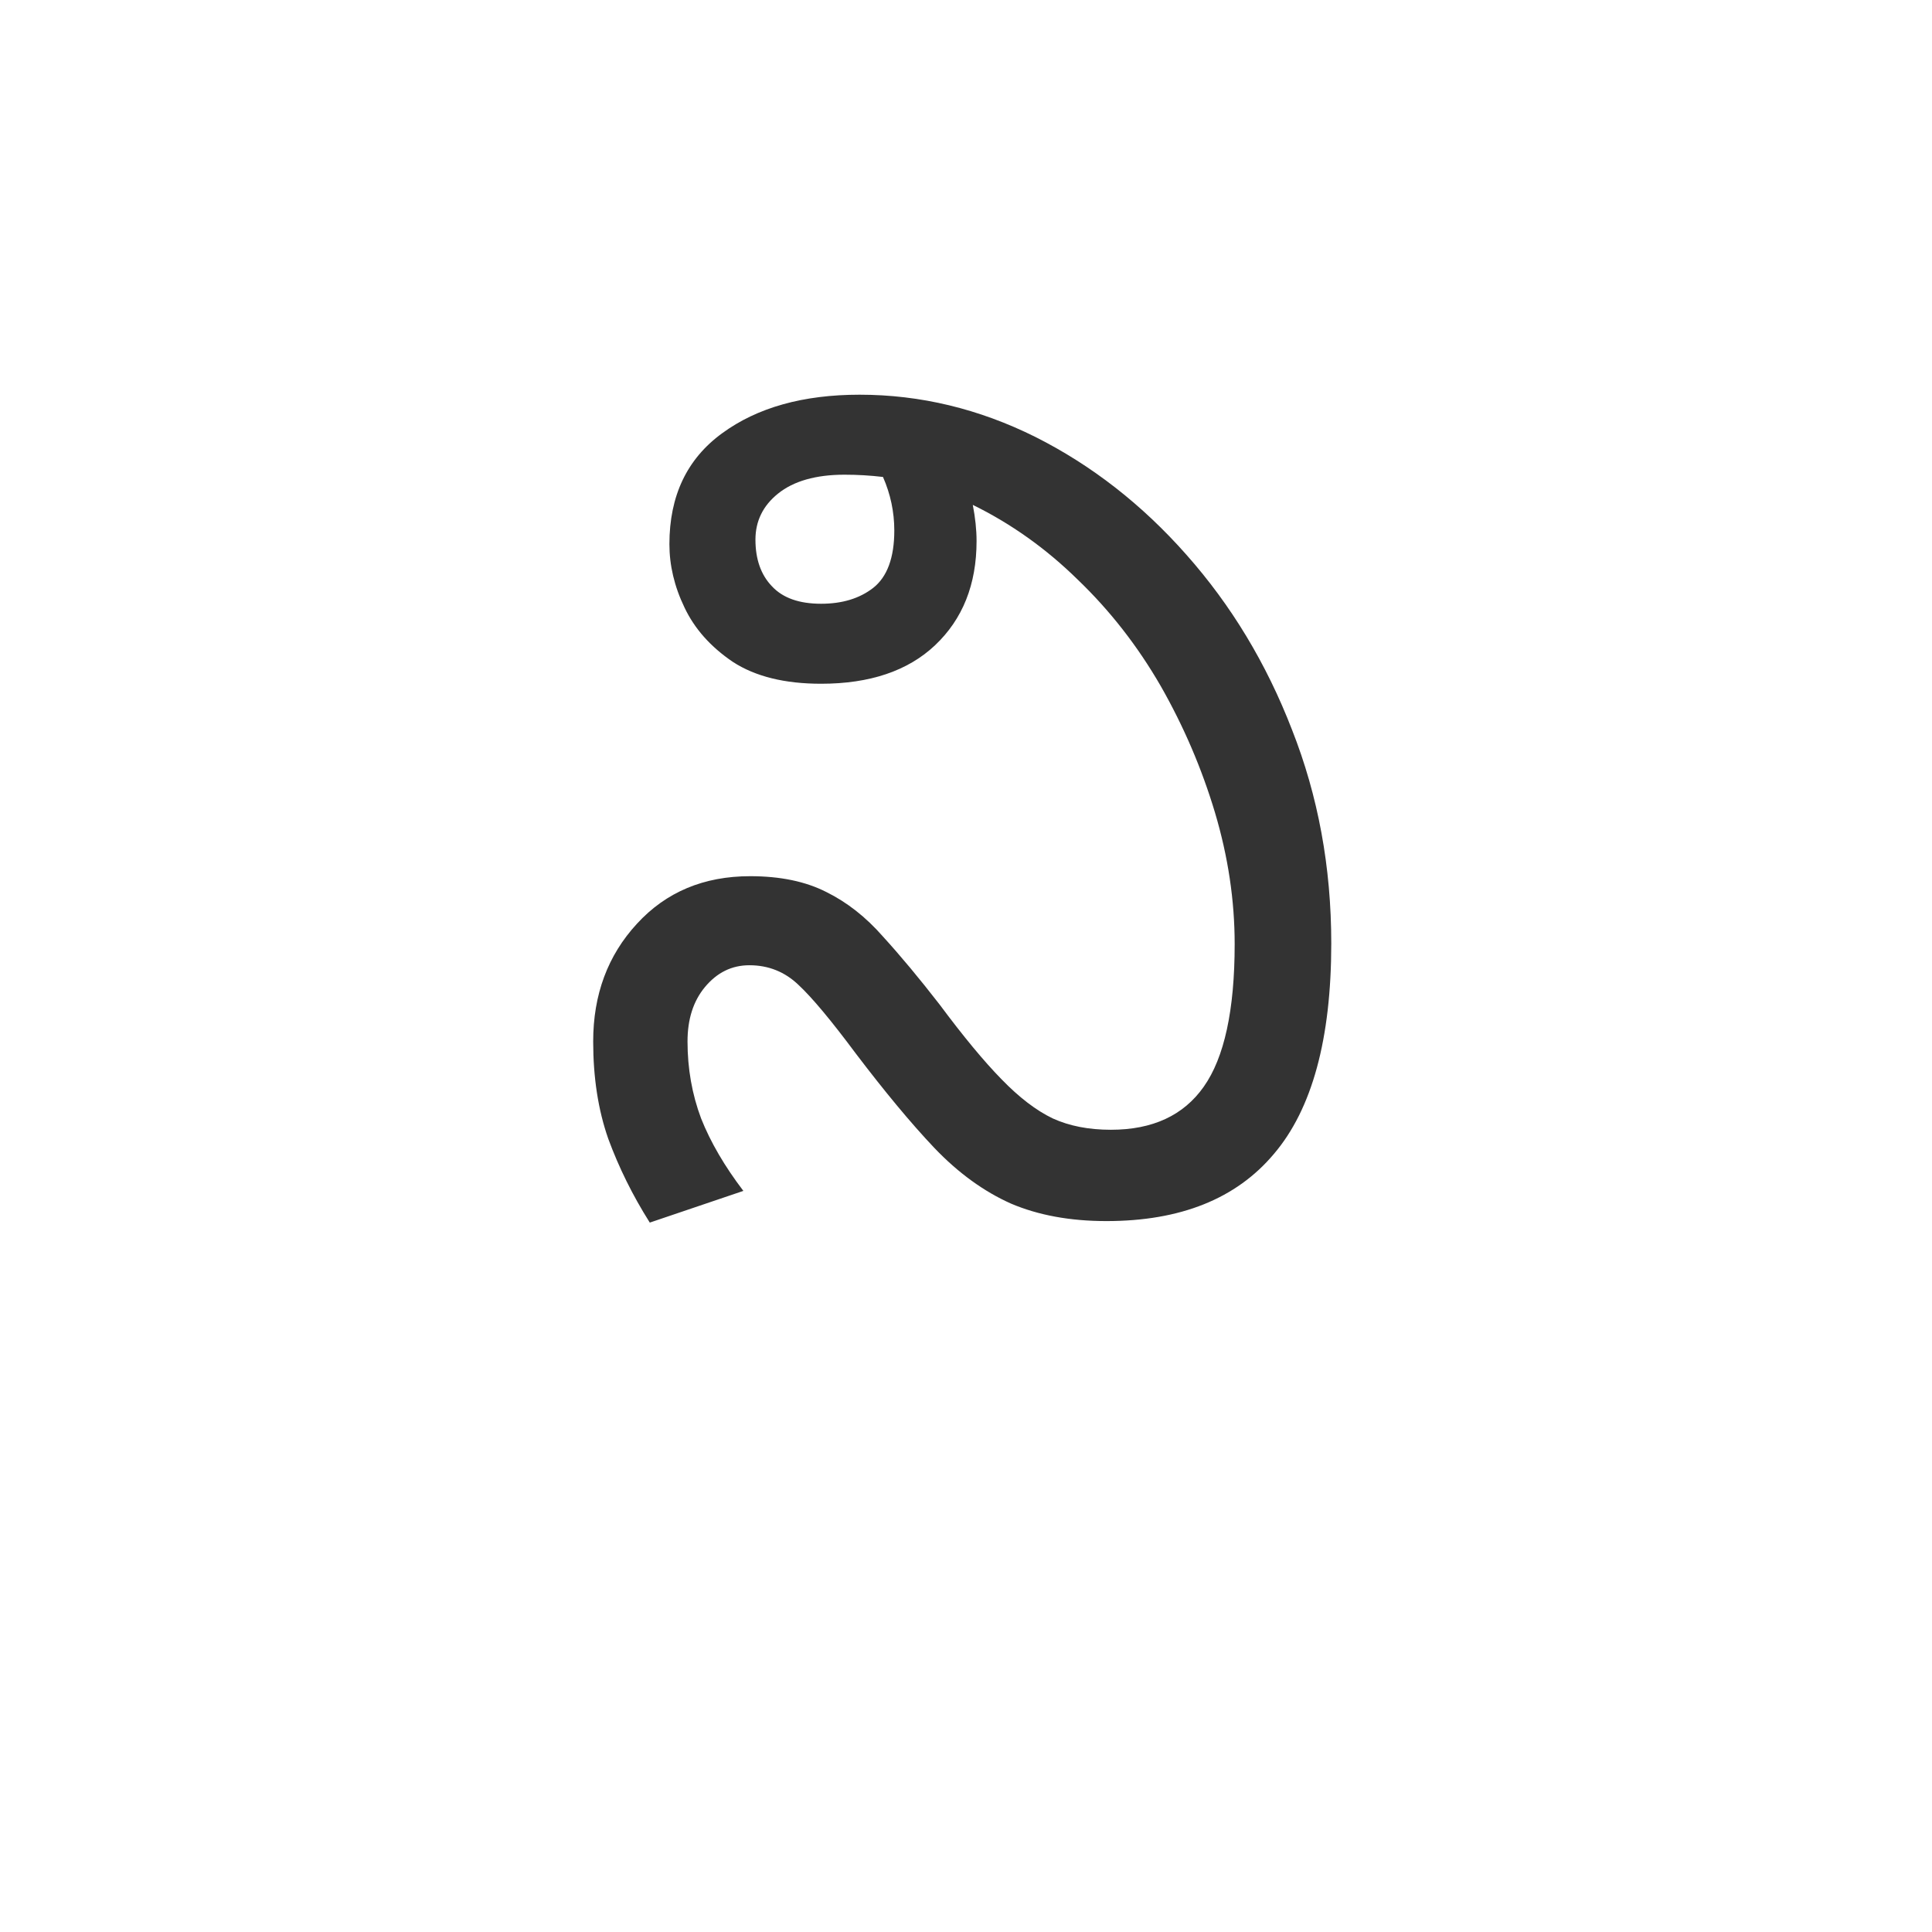
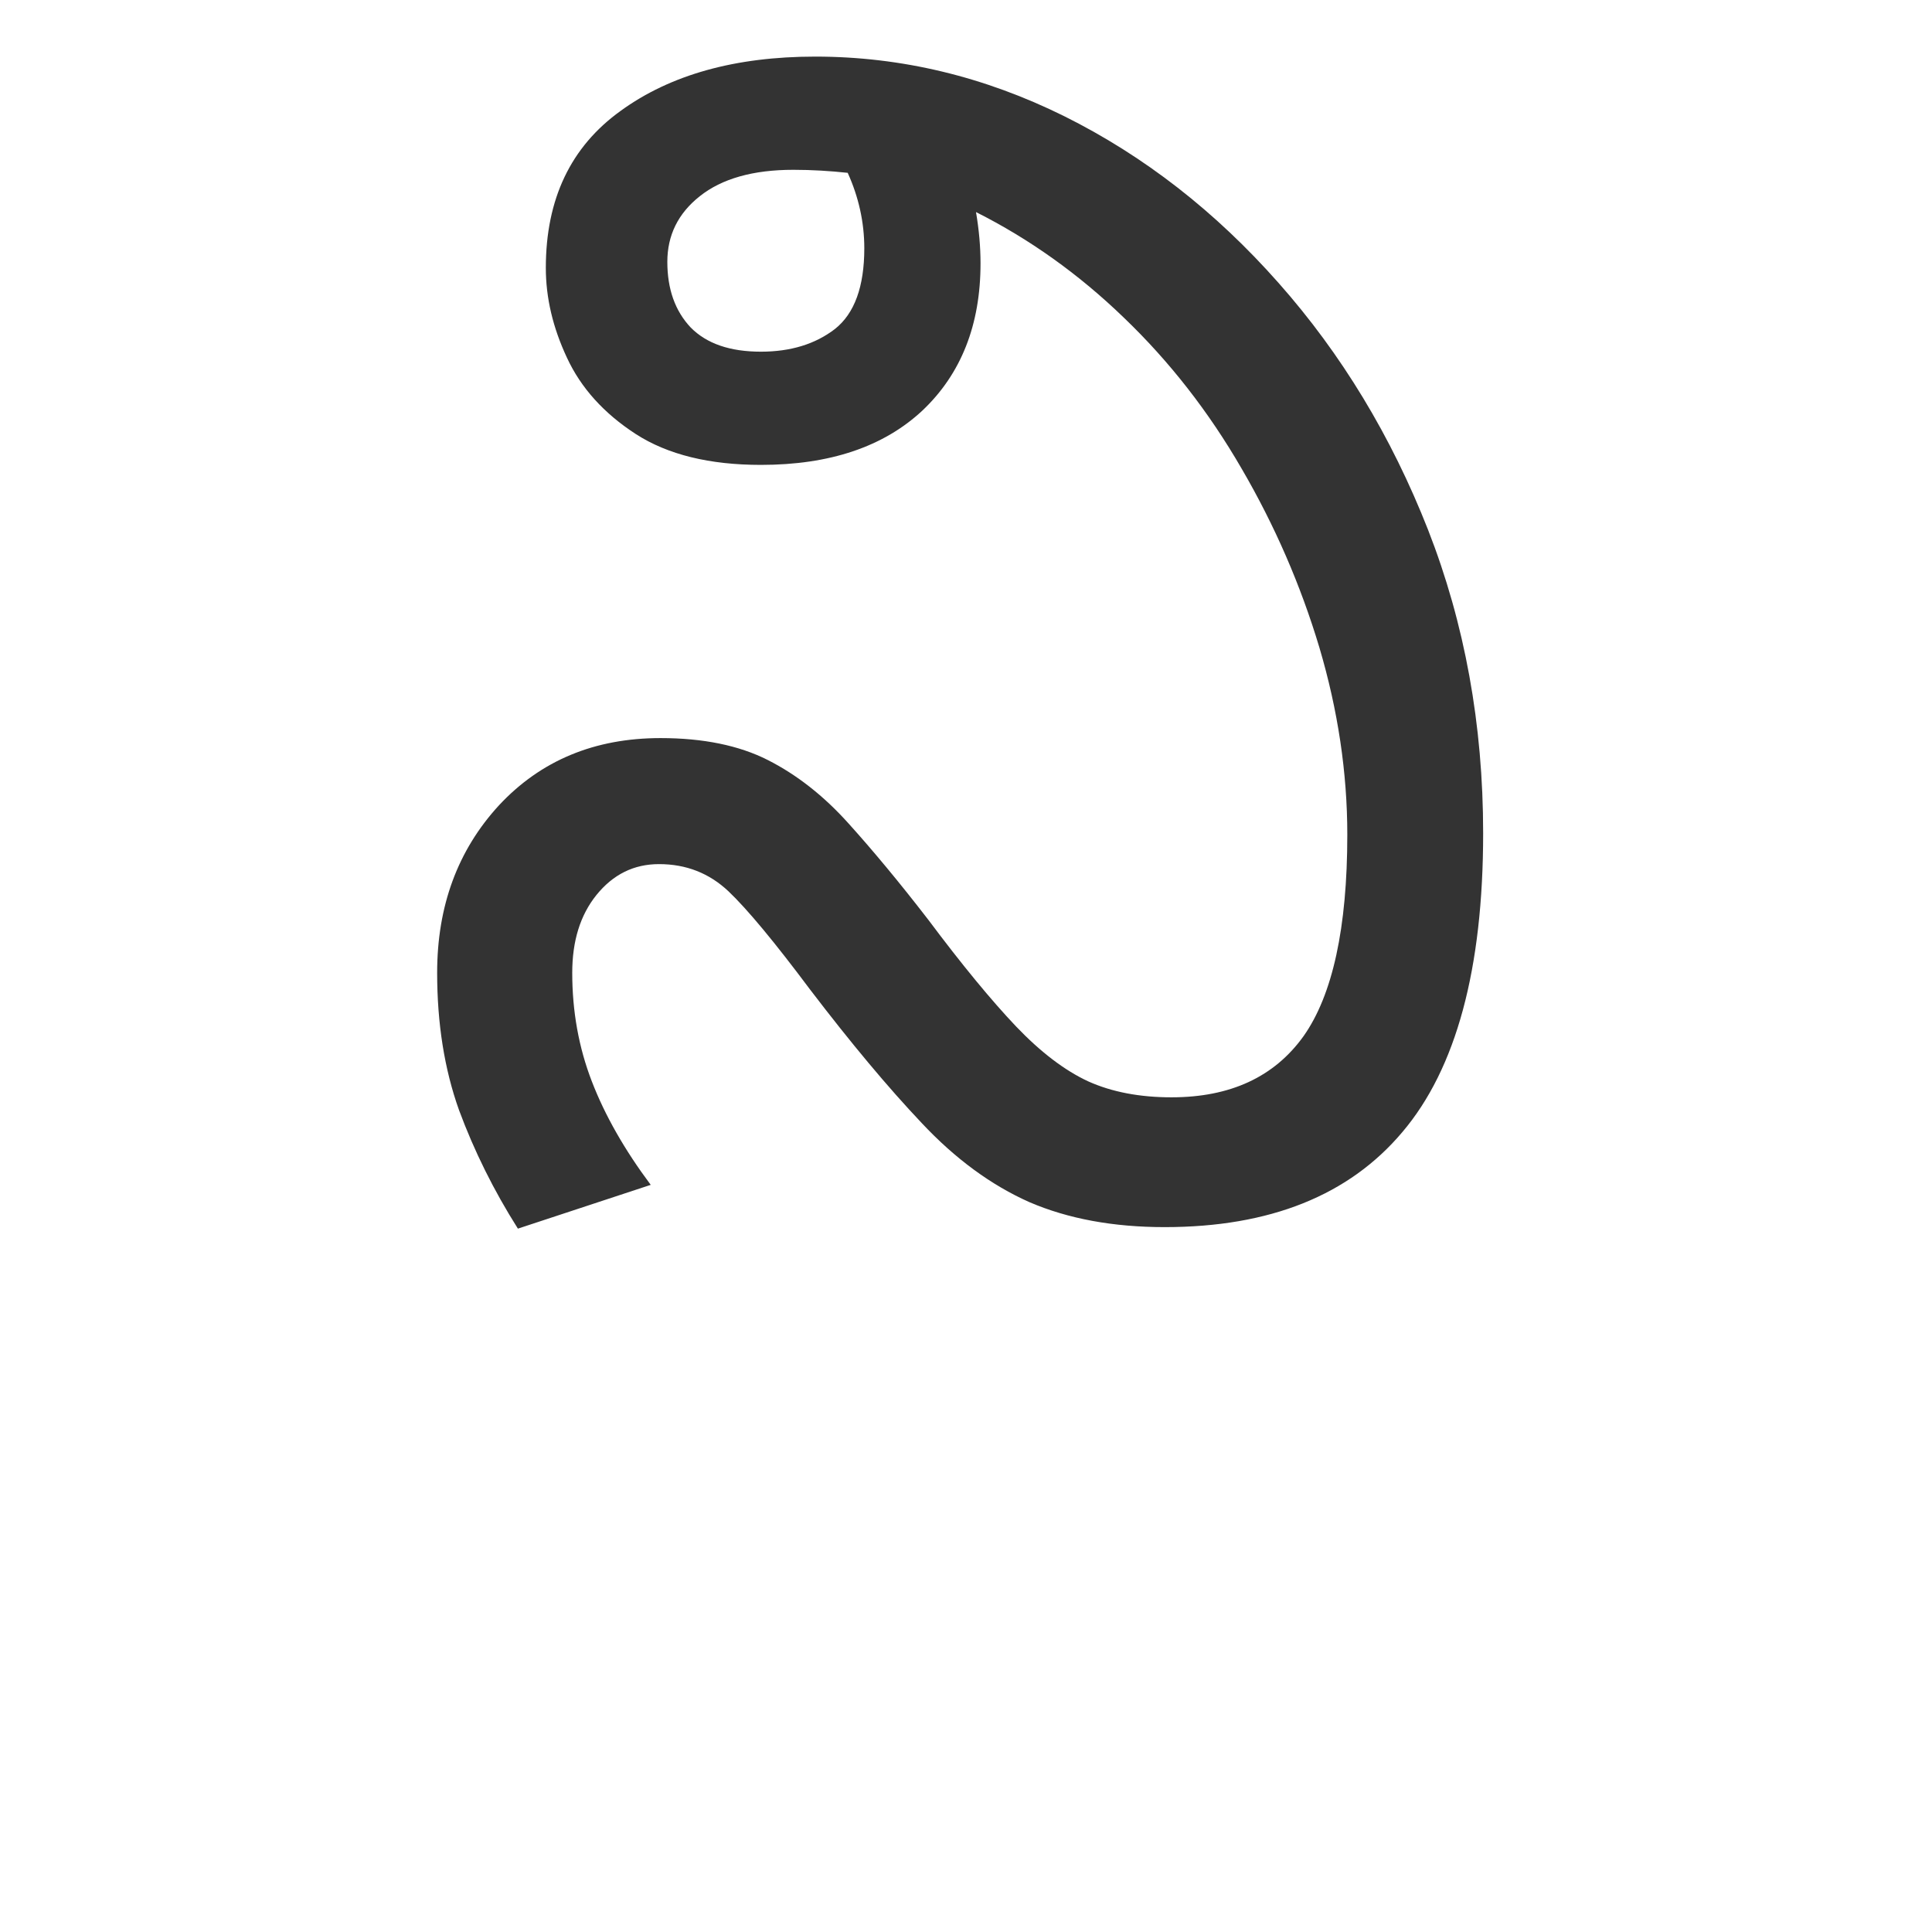
<svg xmlns="http://www.w3.org/2000/svg" width="40" height="40">
-   <text x="20" y="25" text-anchor="middle" font-family="Noto Sans Telugu, Arial" font-size="24" fill="var(--text-primary, #333)">ని</text>
+   <text x="20" y="25" text-anchor="middle" font-family="Noto Sans Telugu, Arial" font-size="34" fill="var(--text-primary, #333)">ని</text>
</svg>
